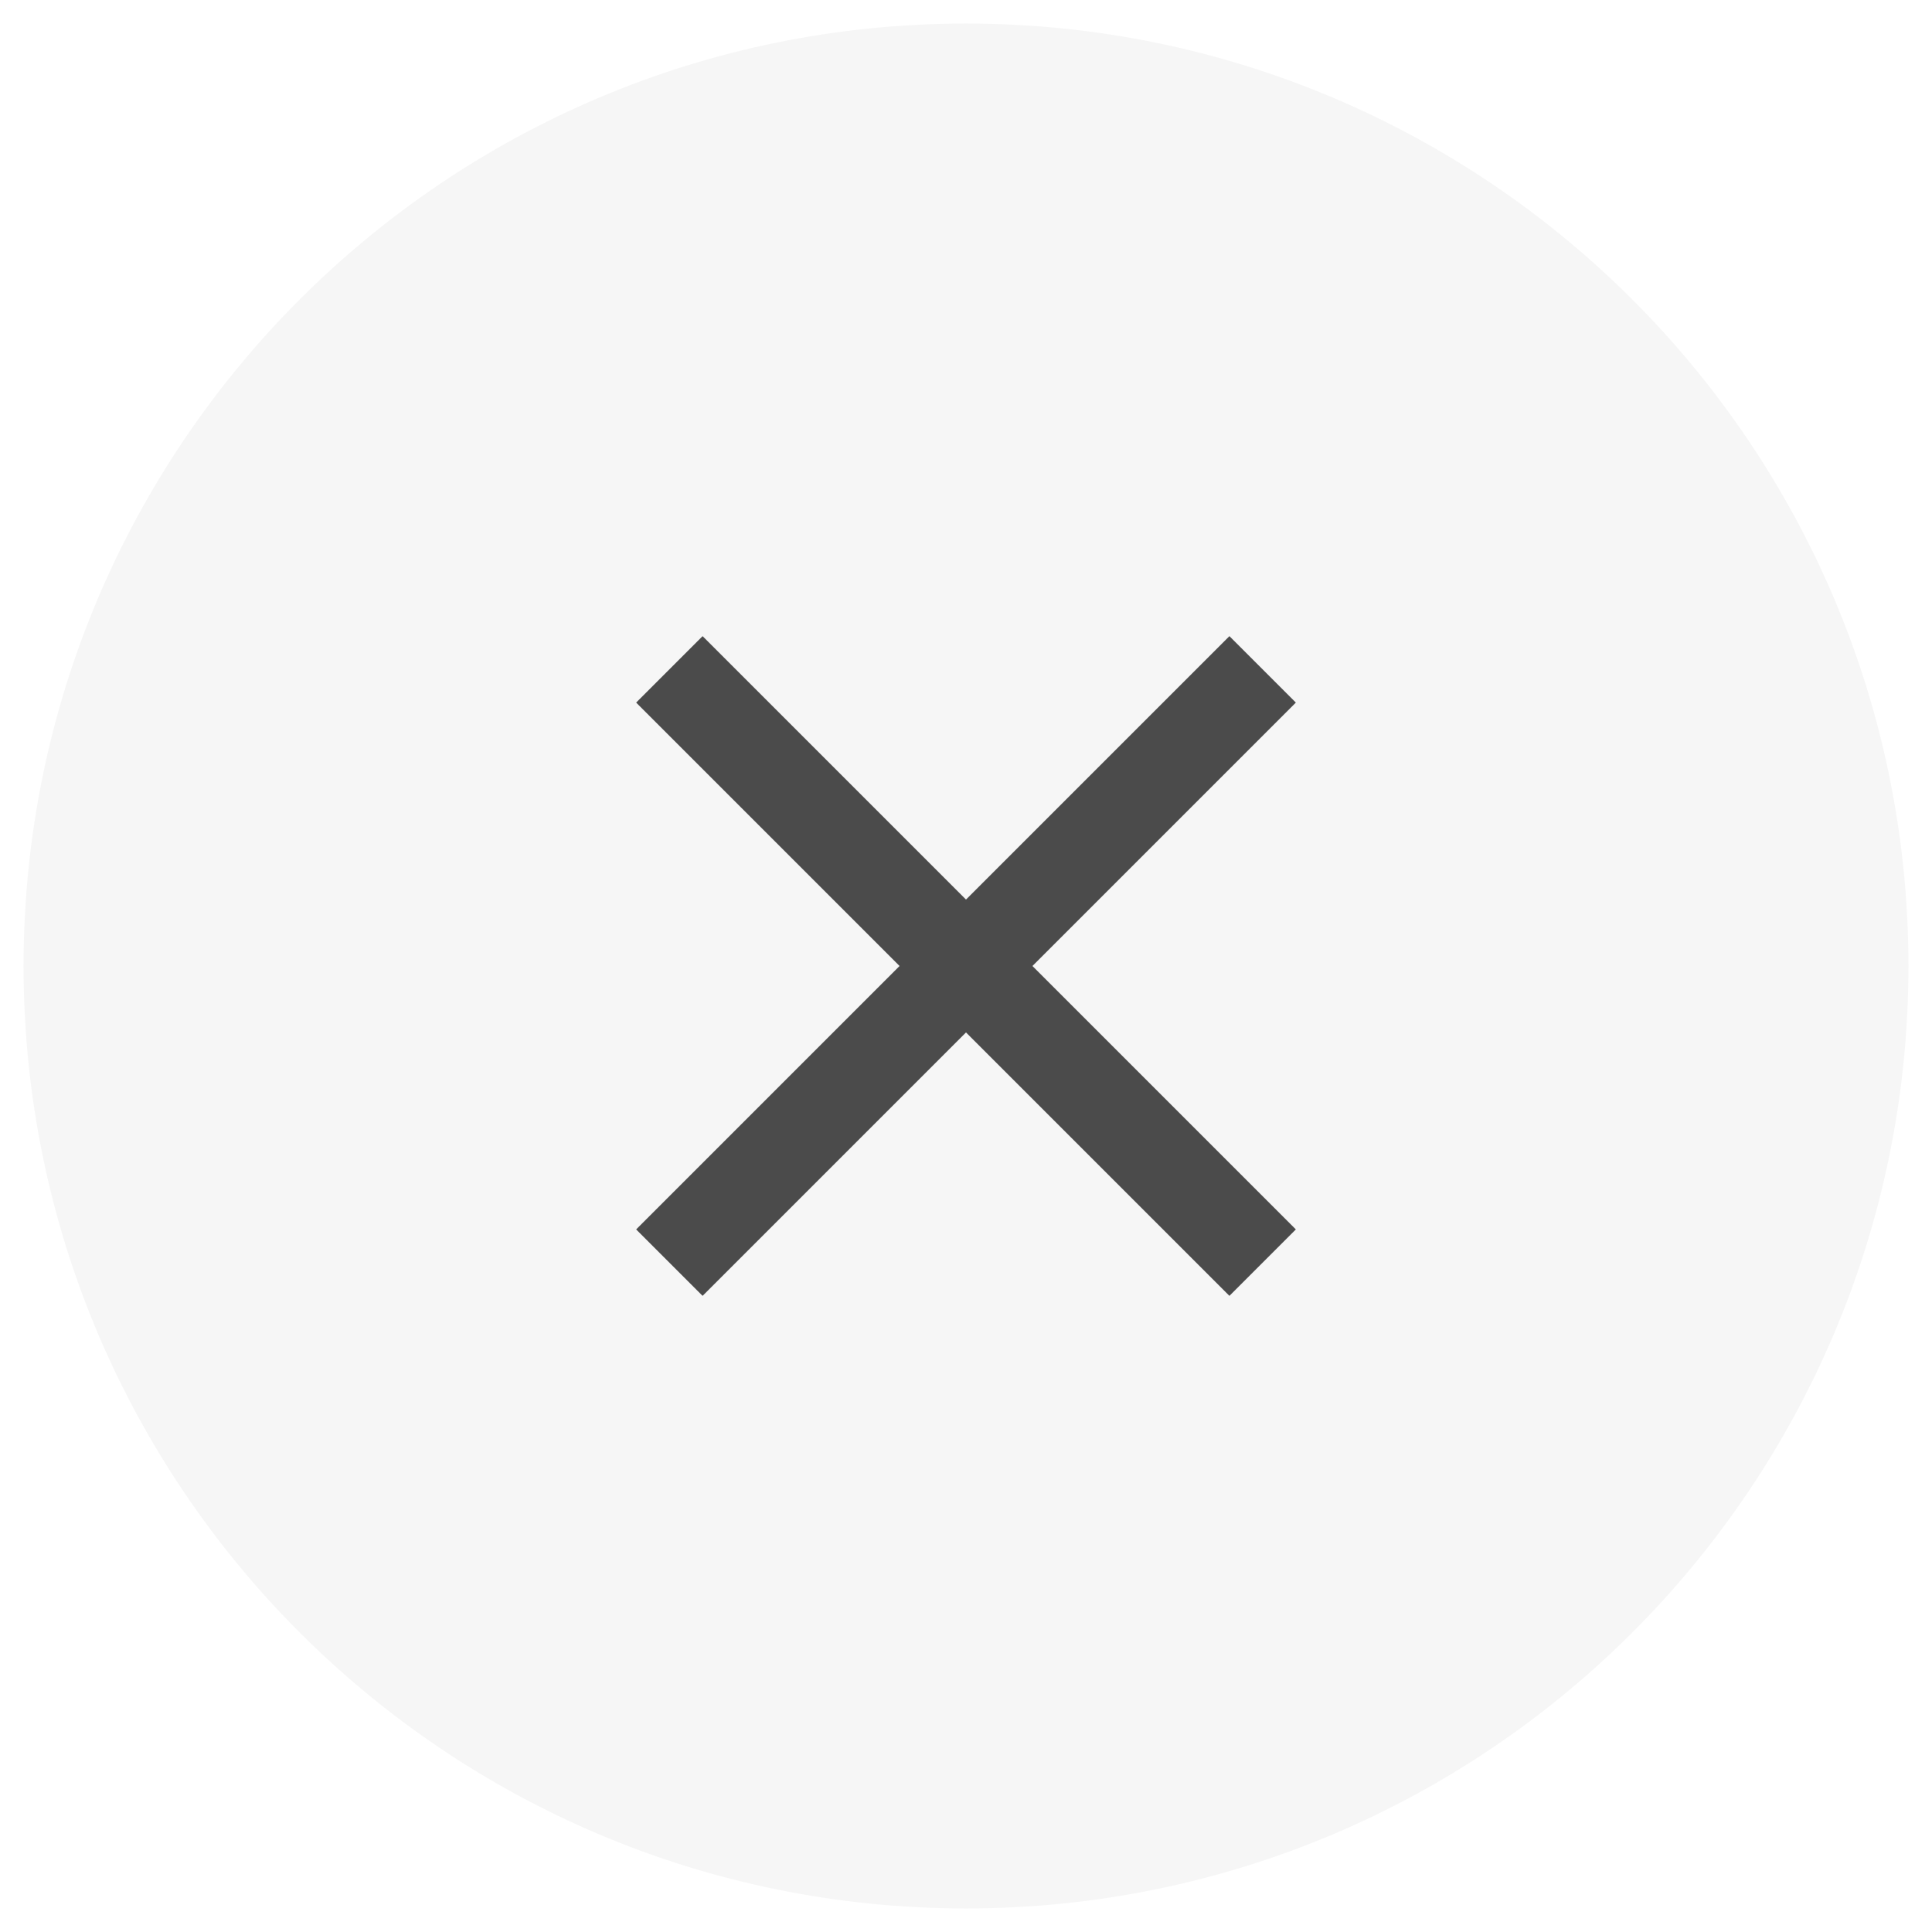
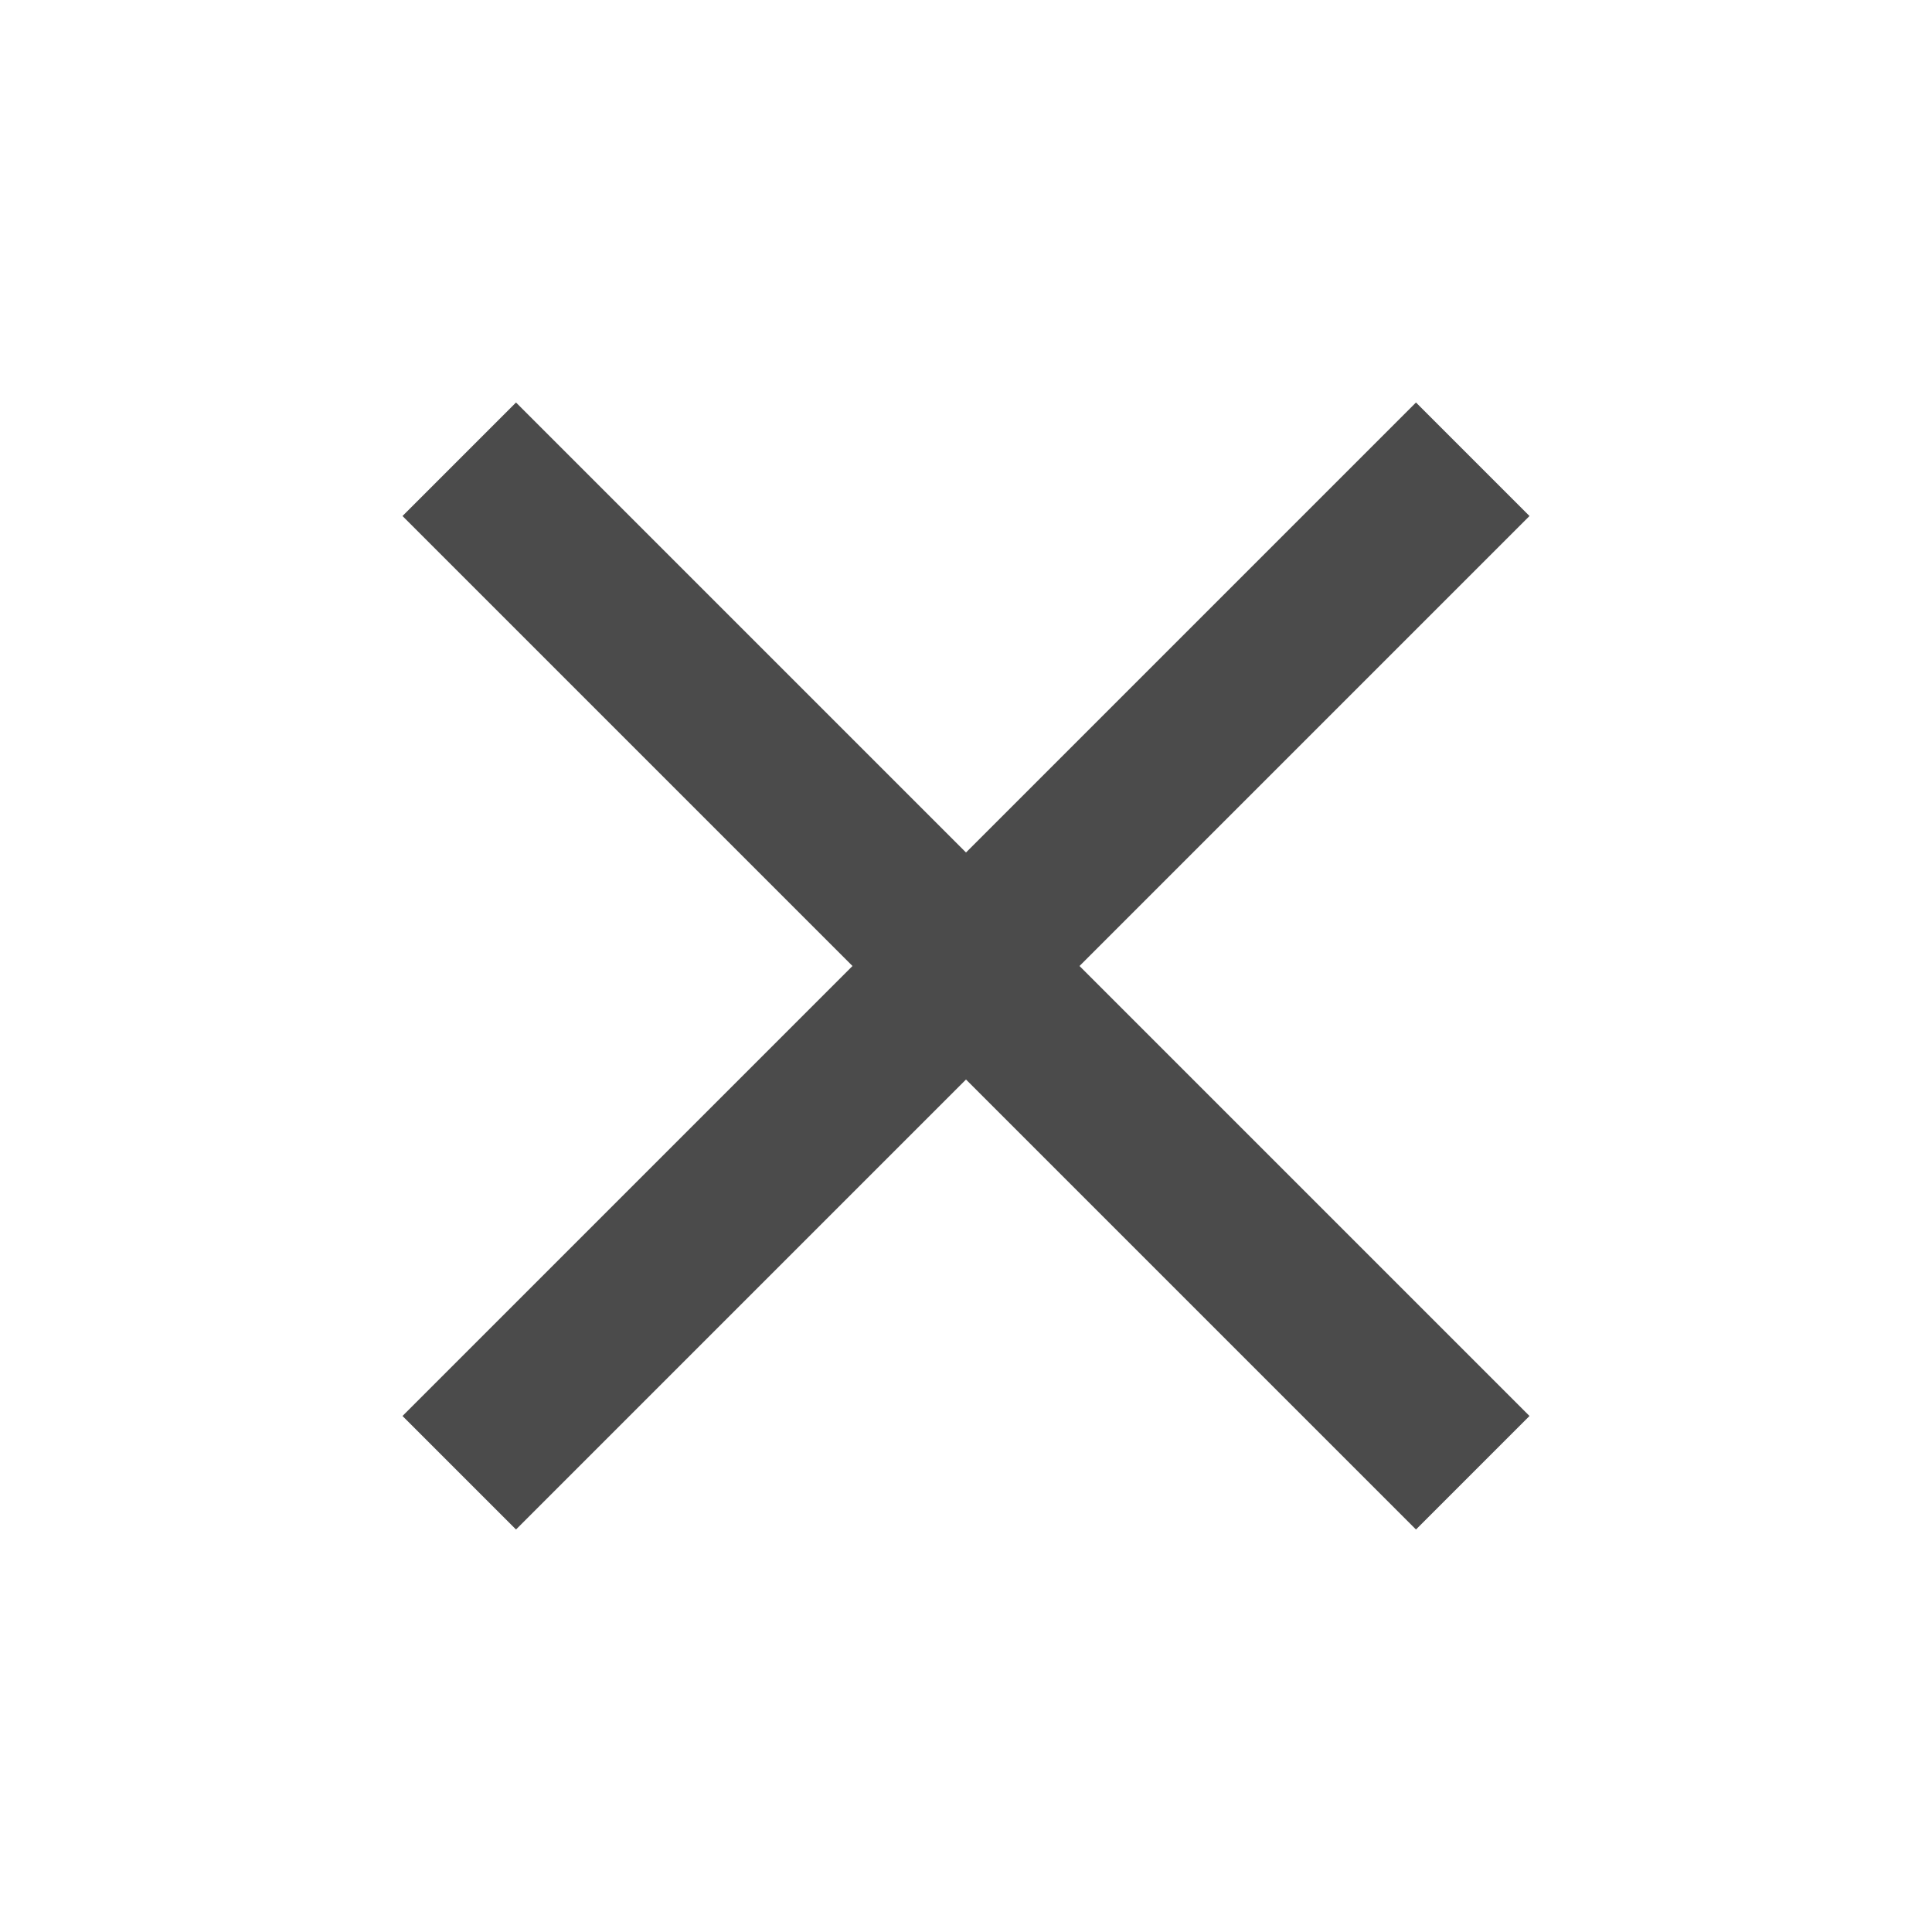
- <svg xmlns="http://www.w3.org/2000/svg" width="41" height="41">
-   <g id="Cart" transform="translate(.5 .5)">
-     <g id="shopping-cart">
-       <path d="M20 40c11.046 0 20-8.954 20-20S31.046 0 20 0 0 8.954 0 20s8.954 20 20 20z" id="Oval" fill="#F6F6F6" fill-rule="evenodd" stroke="none" />
-       <g id="icon-close" transform="translate(8 8)">
-         <path d="M14 1.41L12.59 0 7 5.59 1.41 0 0 1.41 5.59 7 0 12.59 1.41 14 7 8.41 12.59 14 14 12.59 8.41 7 14 1.41z" transform="translate(5 5)" id="Shape" fill="#4B4B4B" fill-rule="evenodd" stroke="none" />
-       </g>
-     </g>
+ <svg xmlns="http://www.w3.org/2000/svg" width="24" height="24">
+   <g id="icon-close">
+     <path d="M14 1.41L12.59 0 7 5.59 1.41 0 0 1.41 5.59 7 0 12.59 1.41 14 7 8.41 12.59 14 14 12.59 8.41 7 14 1.41z" transform="translate(5 5)" id="Shape" fill="#4B4B4B" fill-rule="evenodd" stroke="none" />
  </g>
</svg>
